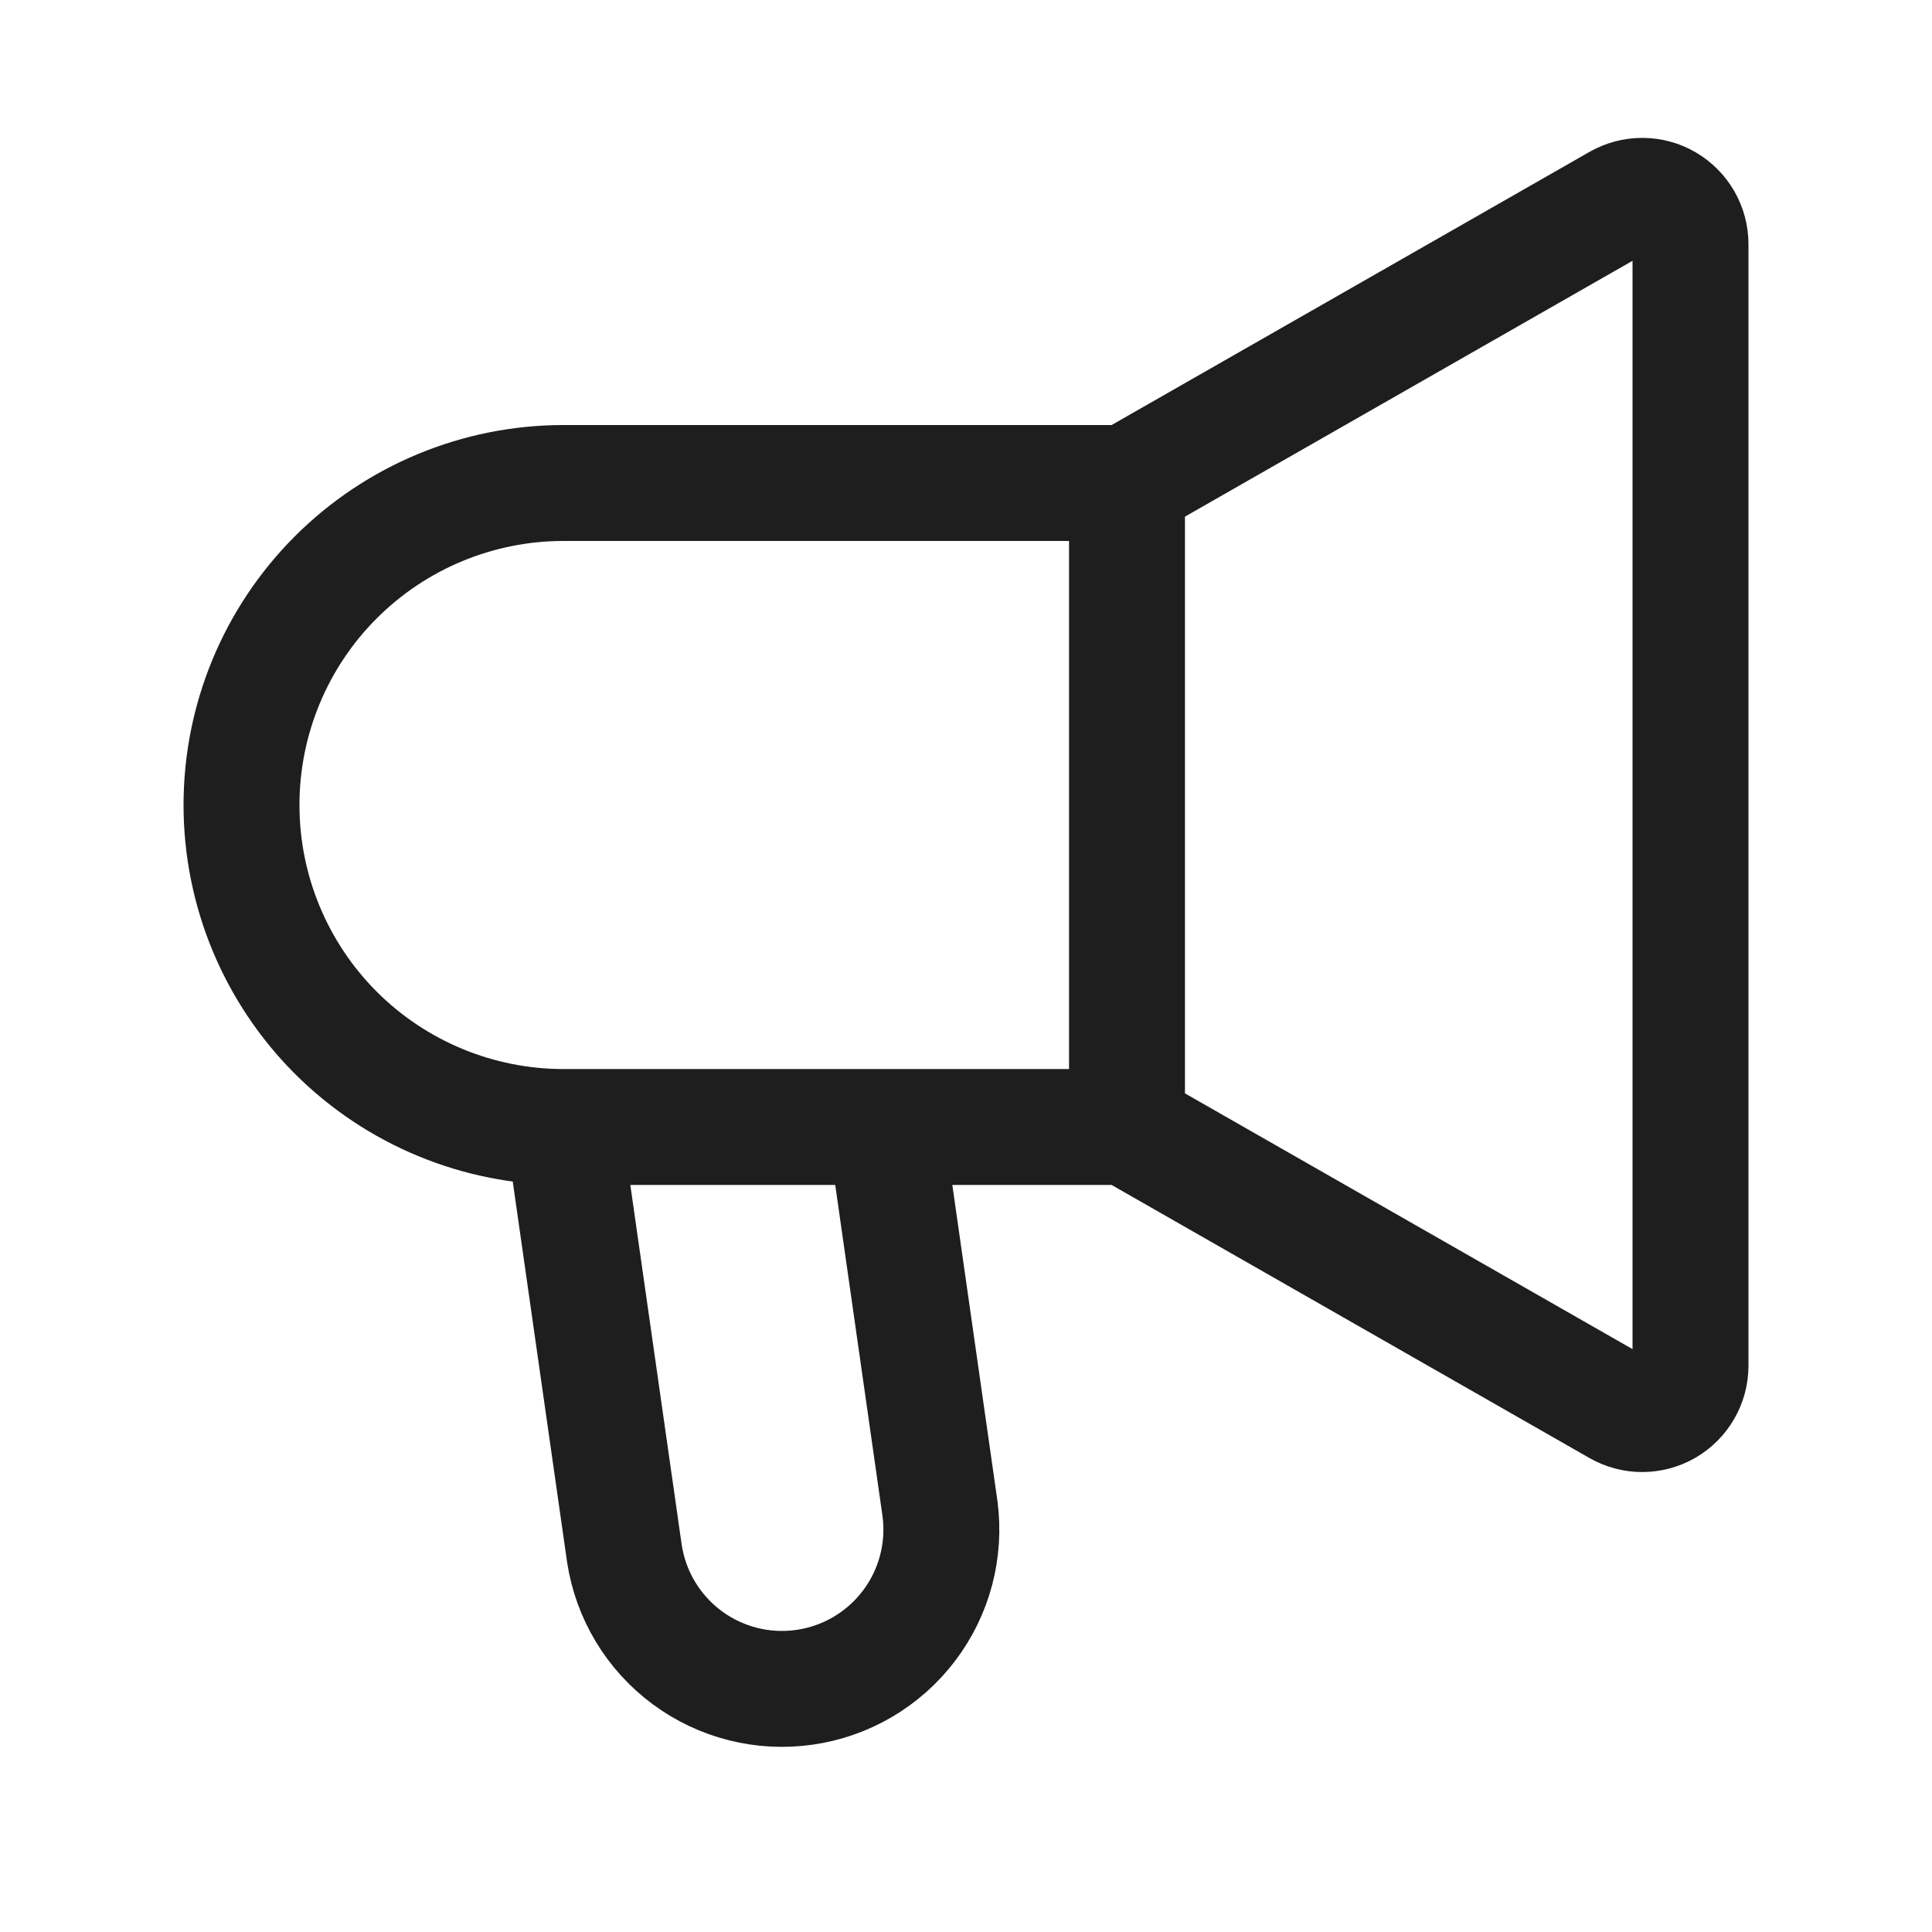
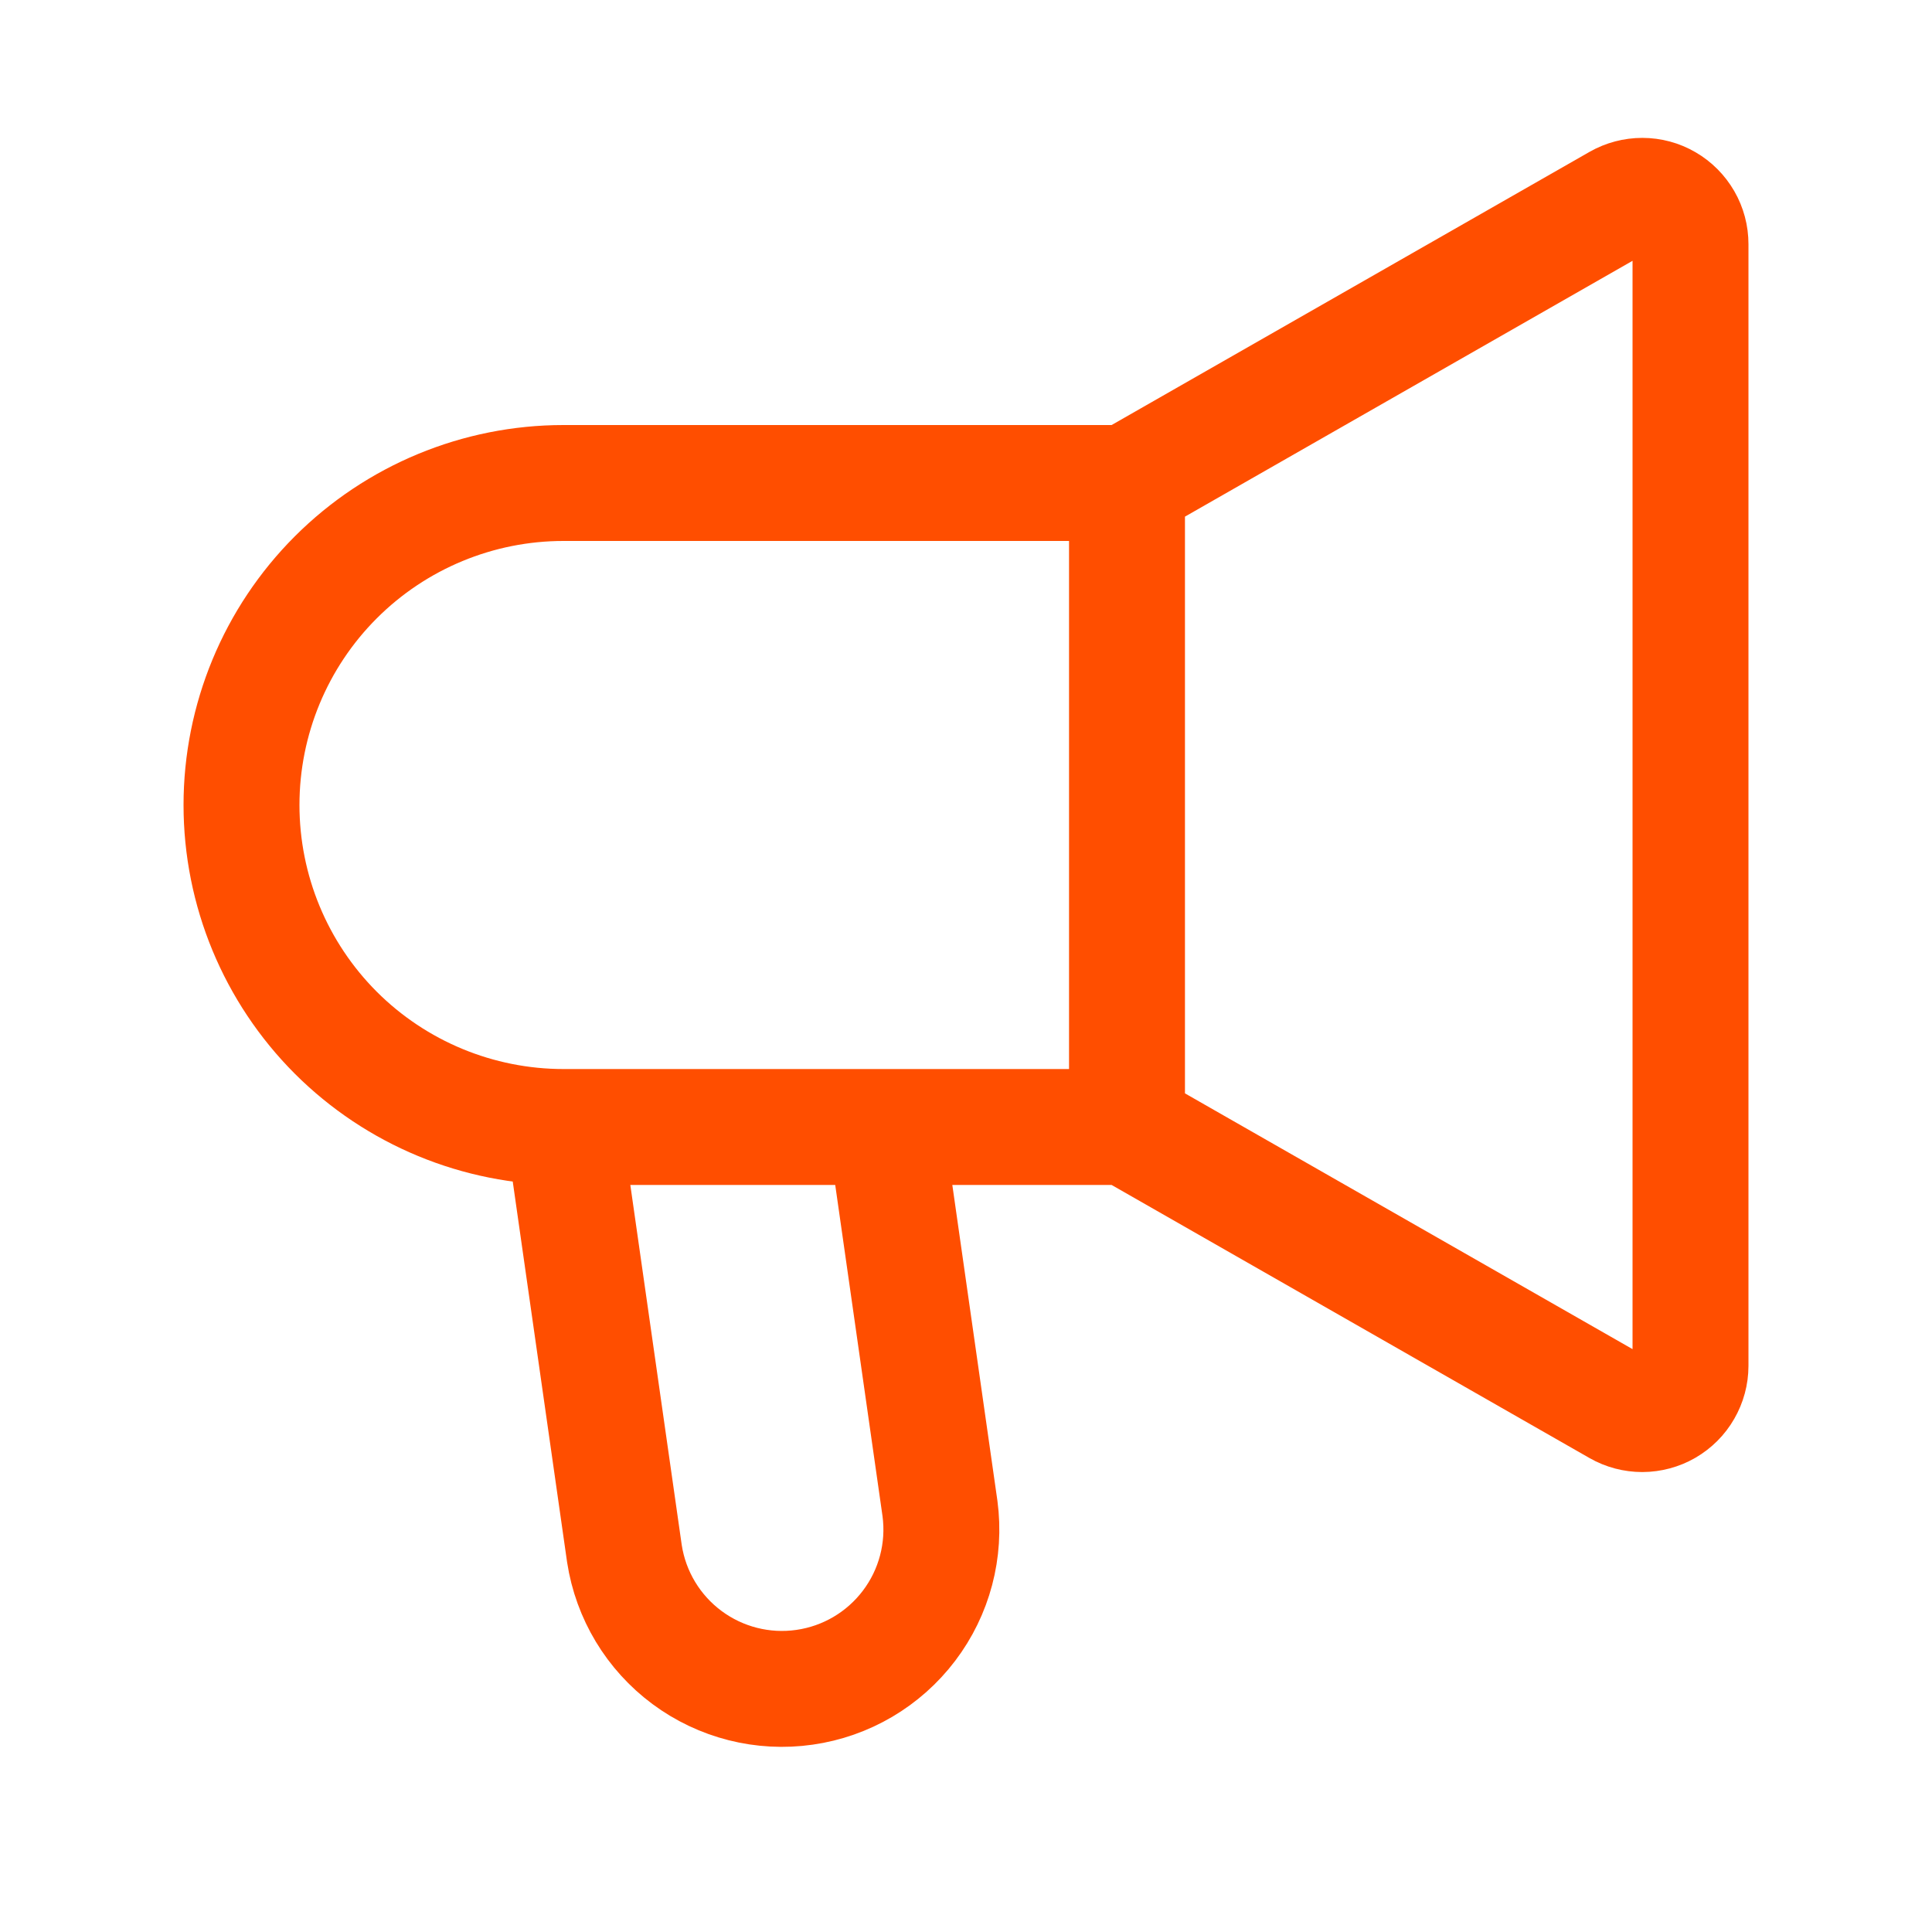
<svg xmlns="http://www.w3.org/2000/svg" width="30" height="30" viewBox="0 0 30 30" fill="none">
-   <path d="M17.5 17.5V7.5M17.5 17.5L25.128 21.859C25.241 21.924 25.371 21.958 25.502 21.958C25.633 21.957 25.762 21.923 25.876 21.857C25.989 21.791 26.084 21.697 26.149 21.583C26.215 21.469 26.25 21.34 26.25 21.209V3.791C26.25 3.66 26.216 3.531 26.15 3.417C26.084 3.303 25.99 3.208 25.876 3.142C25.763 3.076 25.634 3.041 25.502 3.041C25.371 3.041 25.242 3.075 25.128 3.14L17.5 7.5M17.5 17.5H8.75M17.5 7.5H8.75C7.424 7.5 6.152 8.027 5.214 8.965C4.277 9.902 3.75 11.174 3.75 12.5C3.75 13.826 4.277 15.098 5.214 16.036C6.152 16.973 7.424 17.5 8.75 17.5M8.75 17.5L9.696 24.125C9.795 24.77 10.144 25.349 10.668 25.738C11.191 26.126 11.847 26.293 12.493 26.2C13.138 26.108 13.721 25.765 14.115 25.245C14.509 24.726 14.682 24.072 14.596 23.425L13.75 17.5H8.75Z" stroke="#1e1e1e" stroke-width="1.8" />
+   <path d="M17.5 17.5V7.5M17.5 17.5L25.128 21.859C25.241 21.924 25.371 21.958 25.502 21.958C25.633 21.957 25.762 21.923 25.876 21.857C25.989 21.791 26.084 21.697 26.149 21.583C26.215 21.469 26.25 21.34 26.25 21.209V3.791C26.25 3.66 26.216 3.531 26.15 3.417C26.084 3.303 25.99 3.208 25.876 3.142C25.763 3.076 25.634 3.041 25.502 3.041C25.371 3.041 25.242 3.075 25.128 3.14L17.5 7.5M17.5 17.5H8.75M17.5 7.5H8.75C7.424 7.5 6.152 8.027 5.214 8.965C4.277 9.902 3.75 11.174 3.75 12.5C3.75 13.826 4.277 15.098 5.214 16.036C6.152 16.973 7.424 17.5 8.75 17.5M8.75 17.5L9.696 24.125C9.795 24.77 10.144 25.349 10.668 25.738C11.191 26.126 11.847 26.293 12.493 26.2C13.138 26.108 13.721 25.765 14.115 25.245C14.509 24.726 14.682 24.072 14.596 23.425L13.75 17.5H8.75Z" stroke="#FF4E00" stroke-width="1.8" />
</svg>
